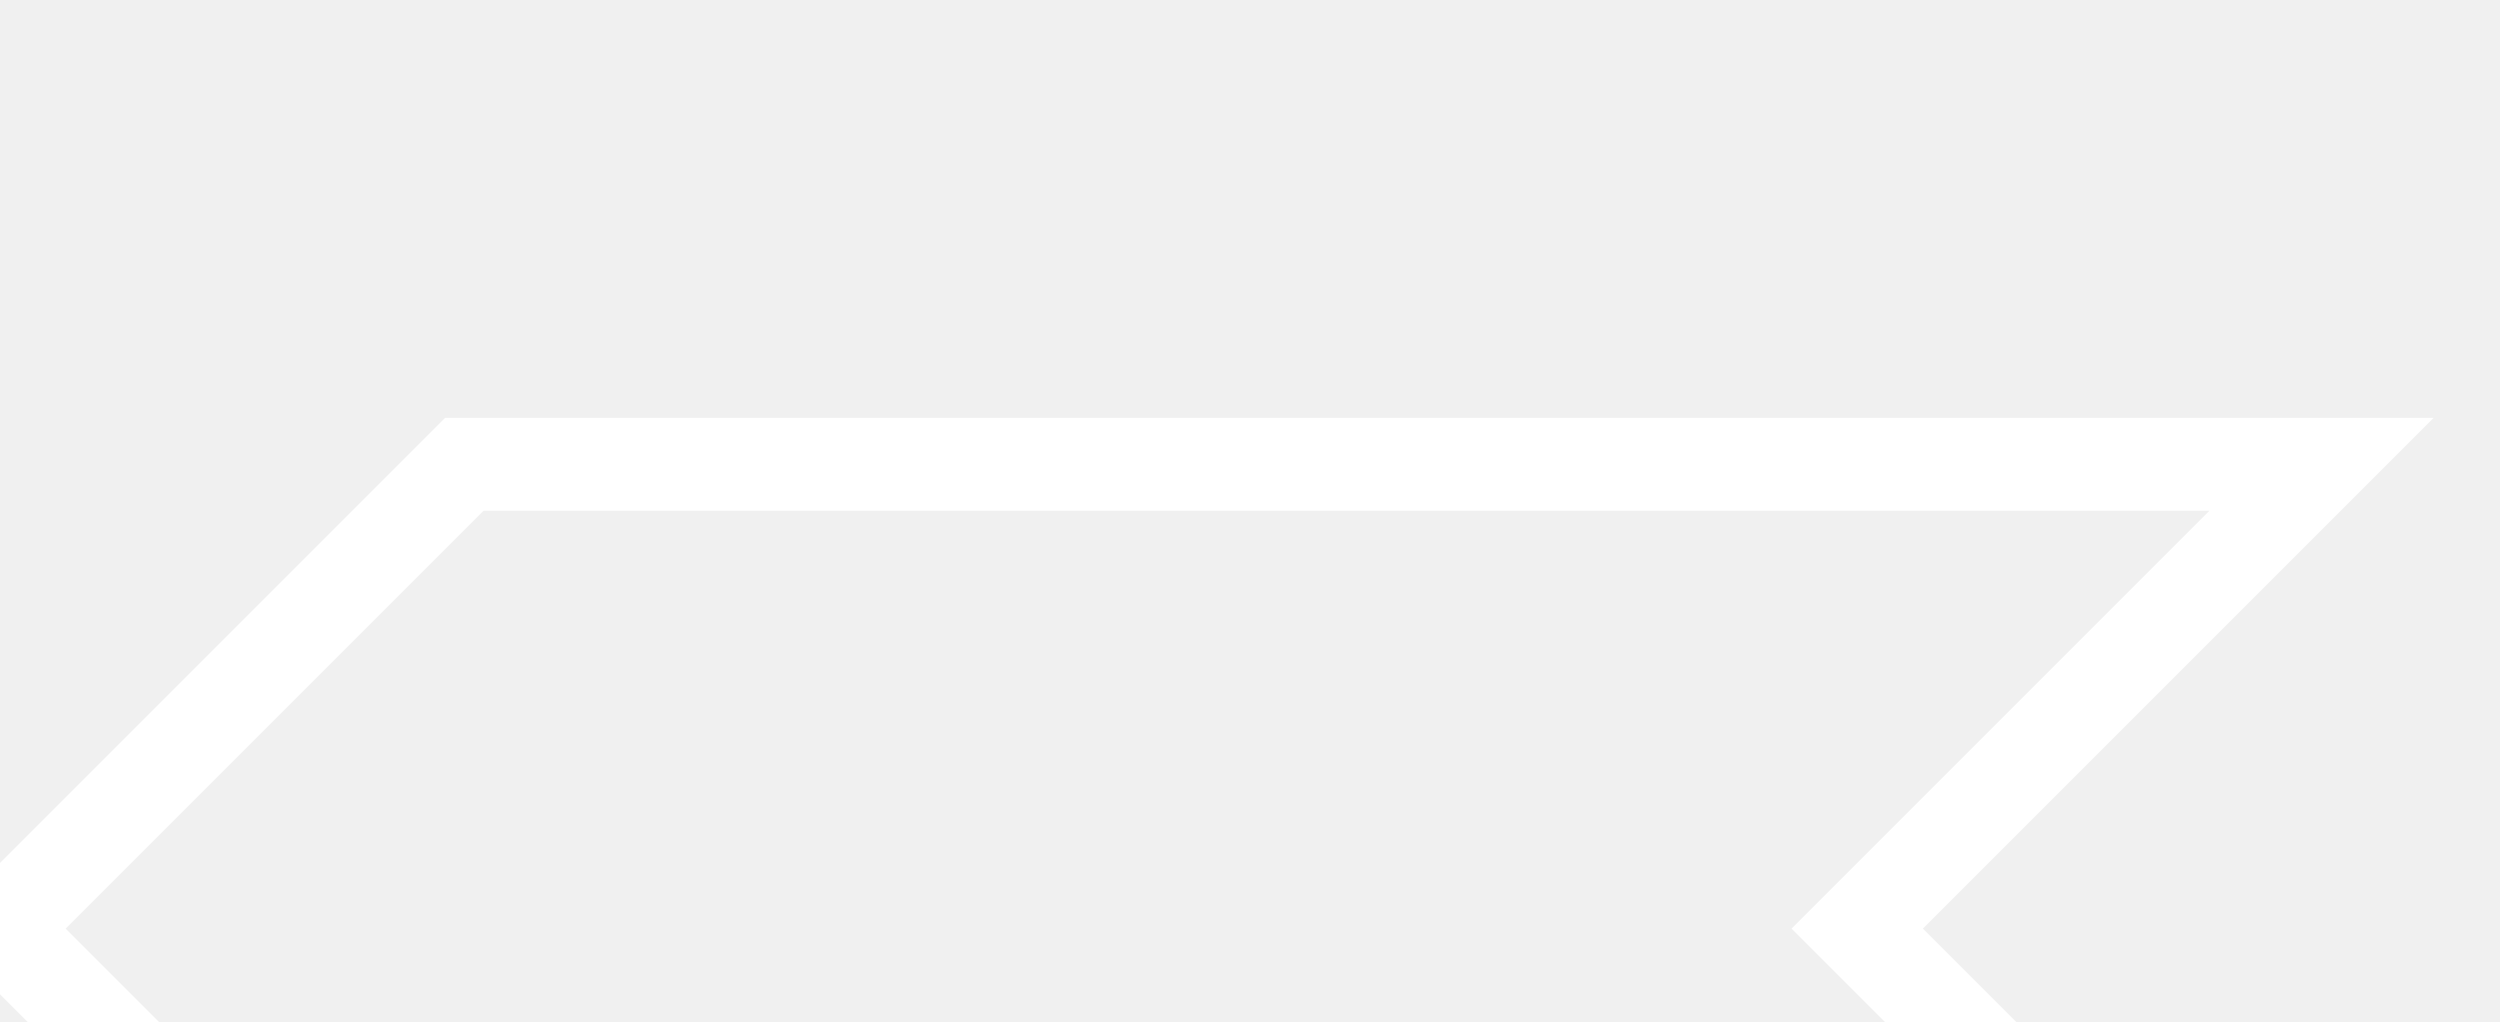
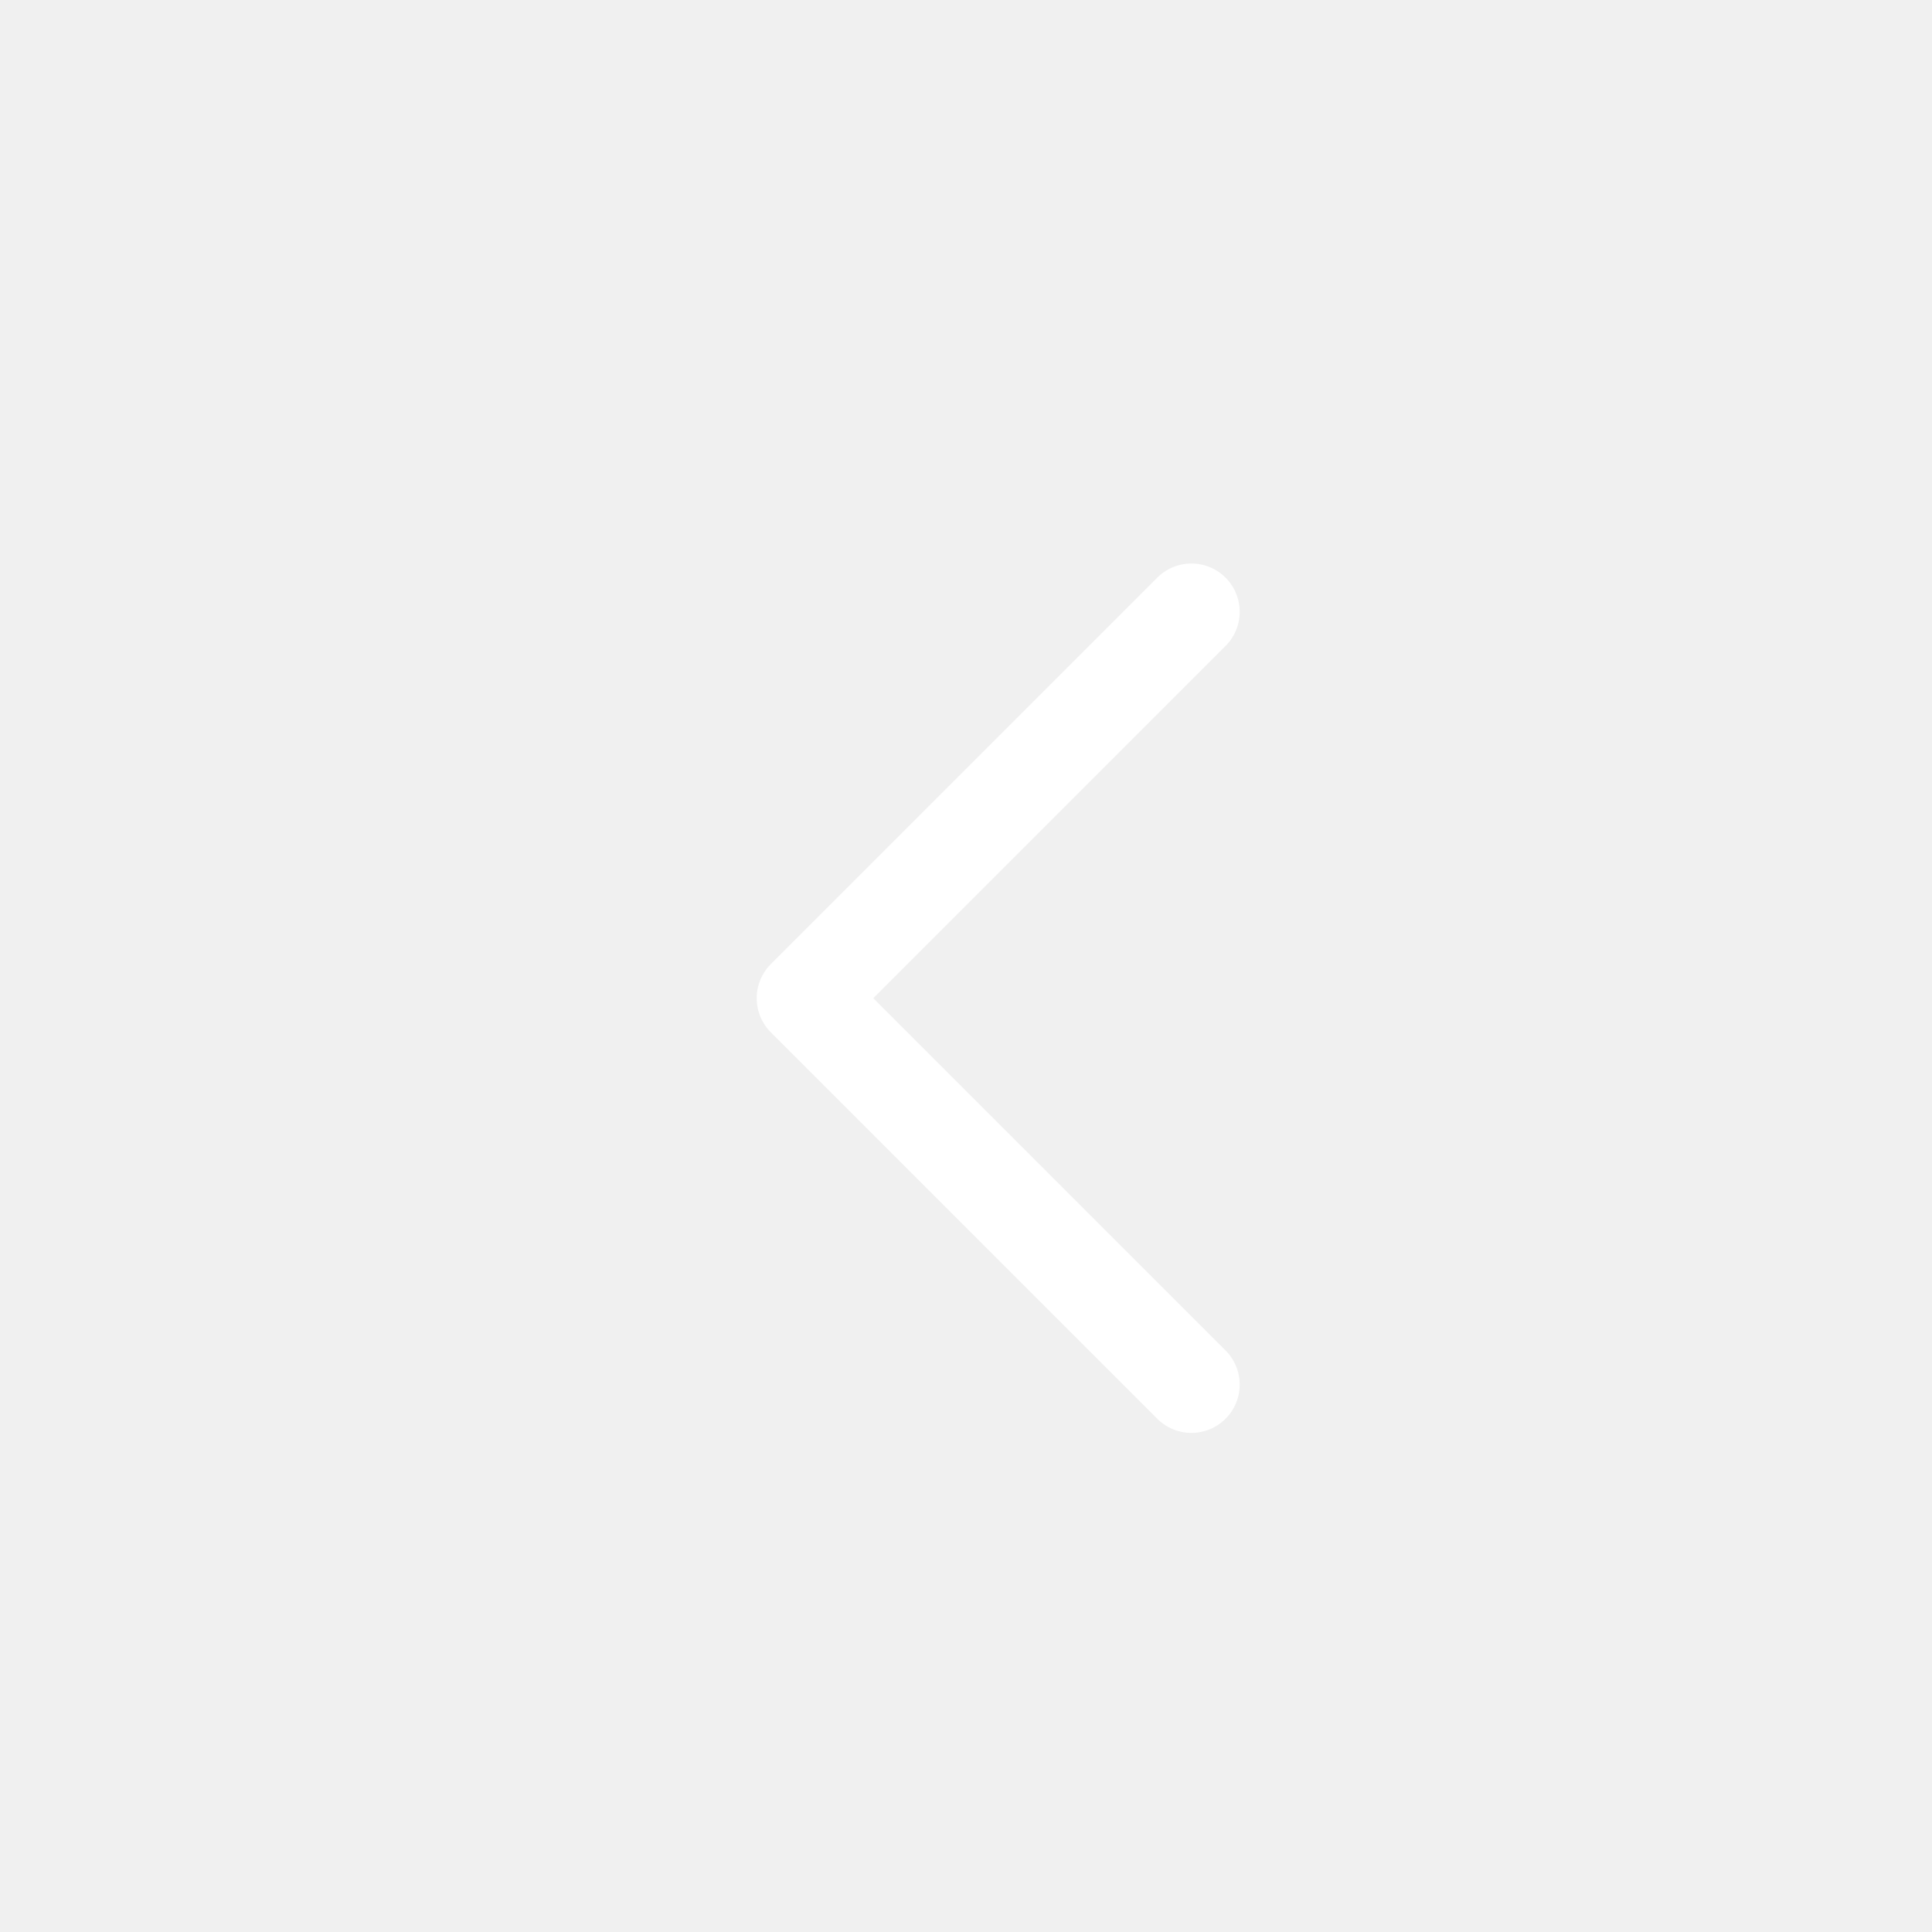
- <svg xmlns="http://www.w3.org/2000/svg" version="1.1" baseProfile="full">
-   <path d="       M 5 5       l -5 5       l 5 5       l 20 0       l -5 -5       l 5 -5       Z       " stroke="white" stroke-width="1" fill="none" />
+ <svg xmlns="http://www.w3.org/2000/svg" class="vector" width="300px" height="300px" baseProfile="full" version="1.1">
+   <path id="layer_1" d="M185,95 L185,95 L125,155 L185,215" style="stroke: rgb(255, 255, 255); stroke-width: 15; stroke-linecap: round; stroke-linejoin: round; fill: none;" />
</svg>
